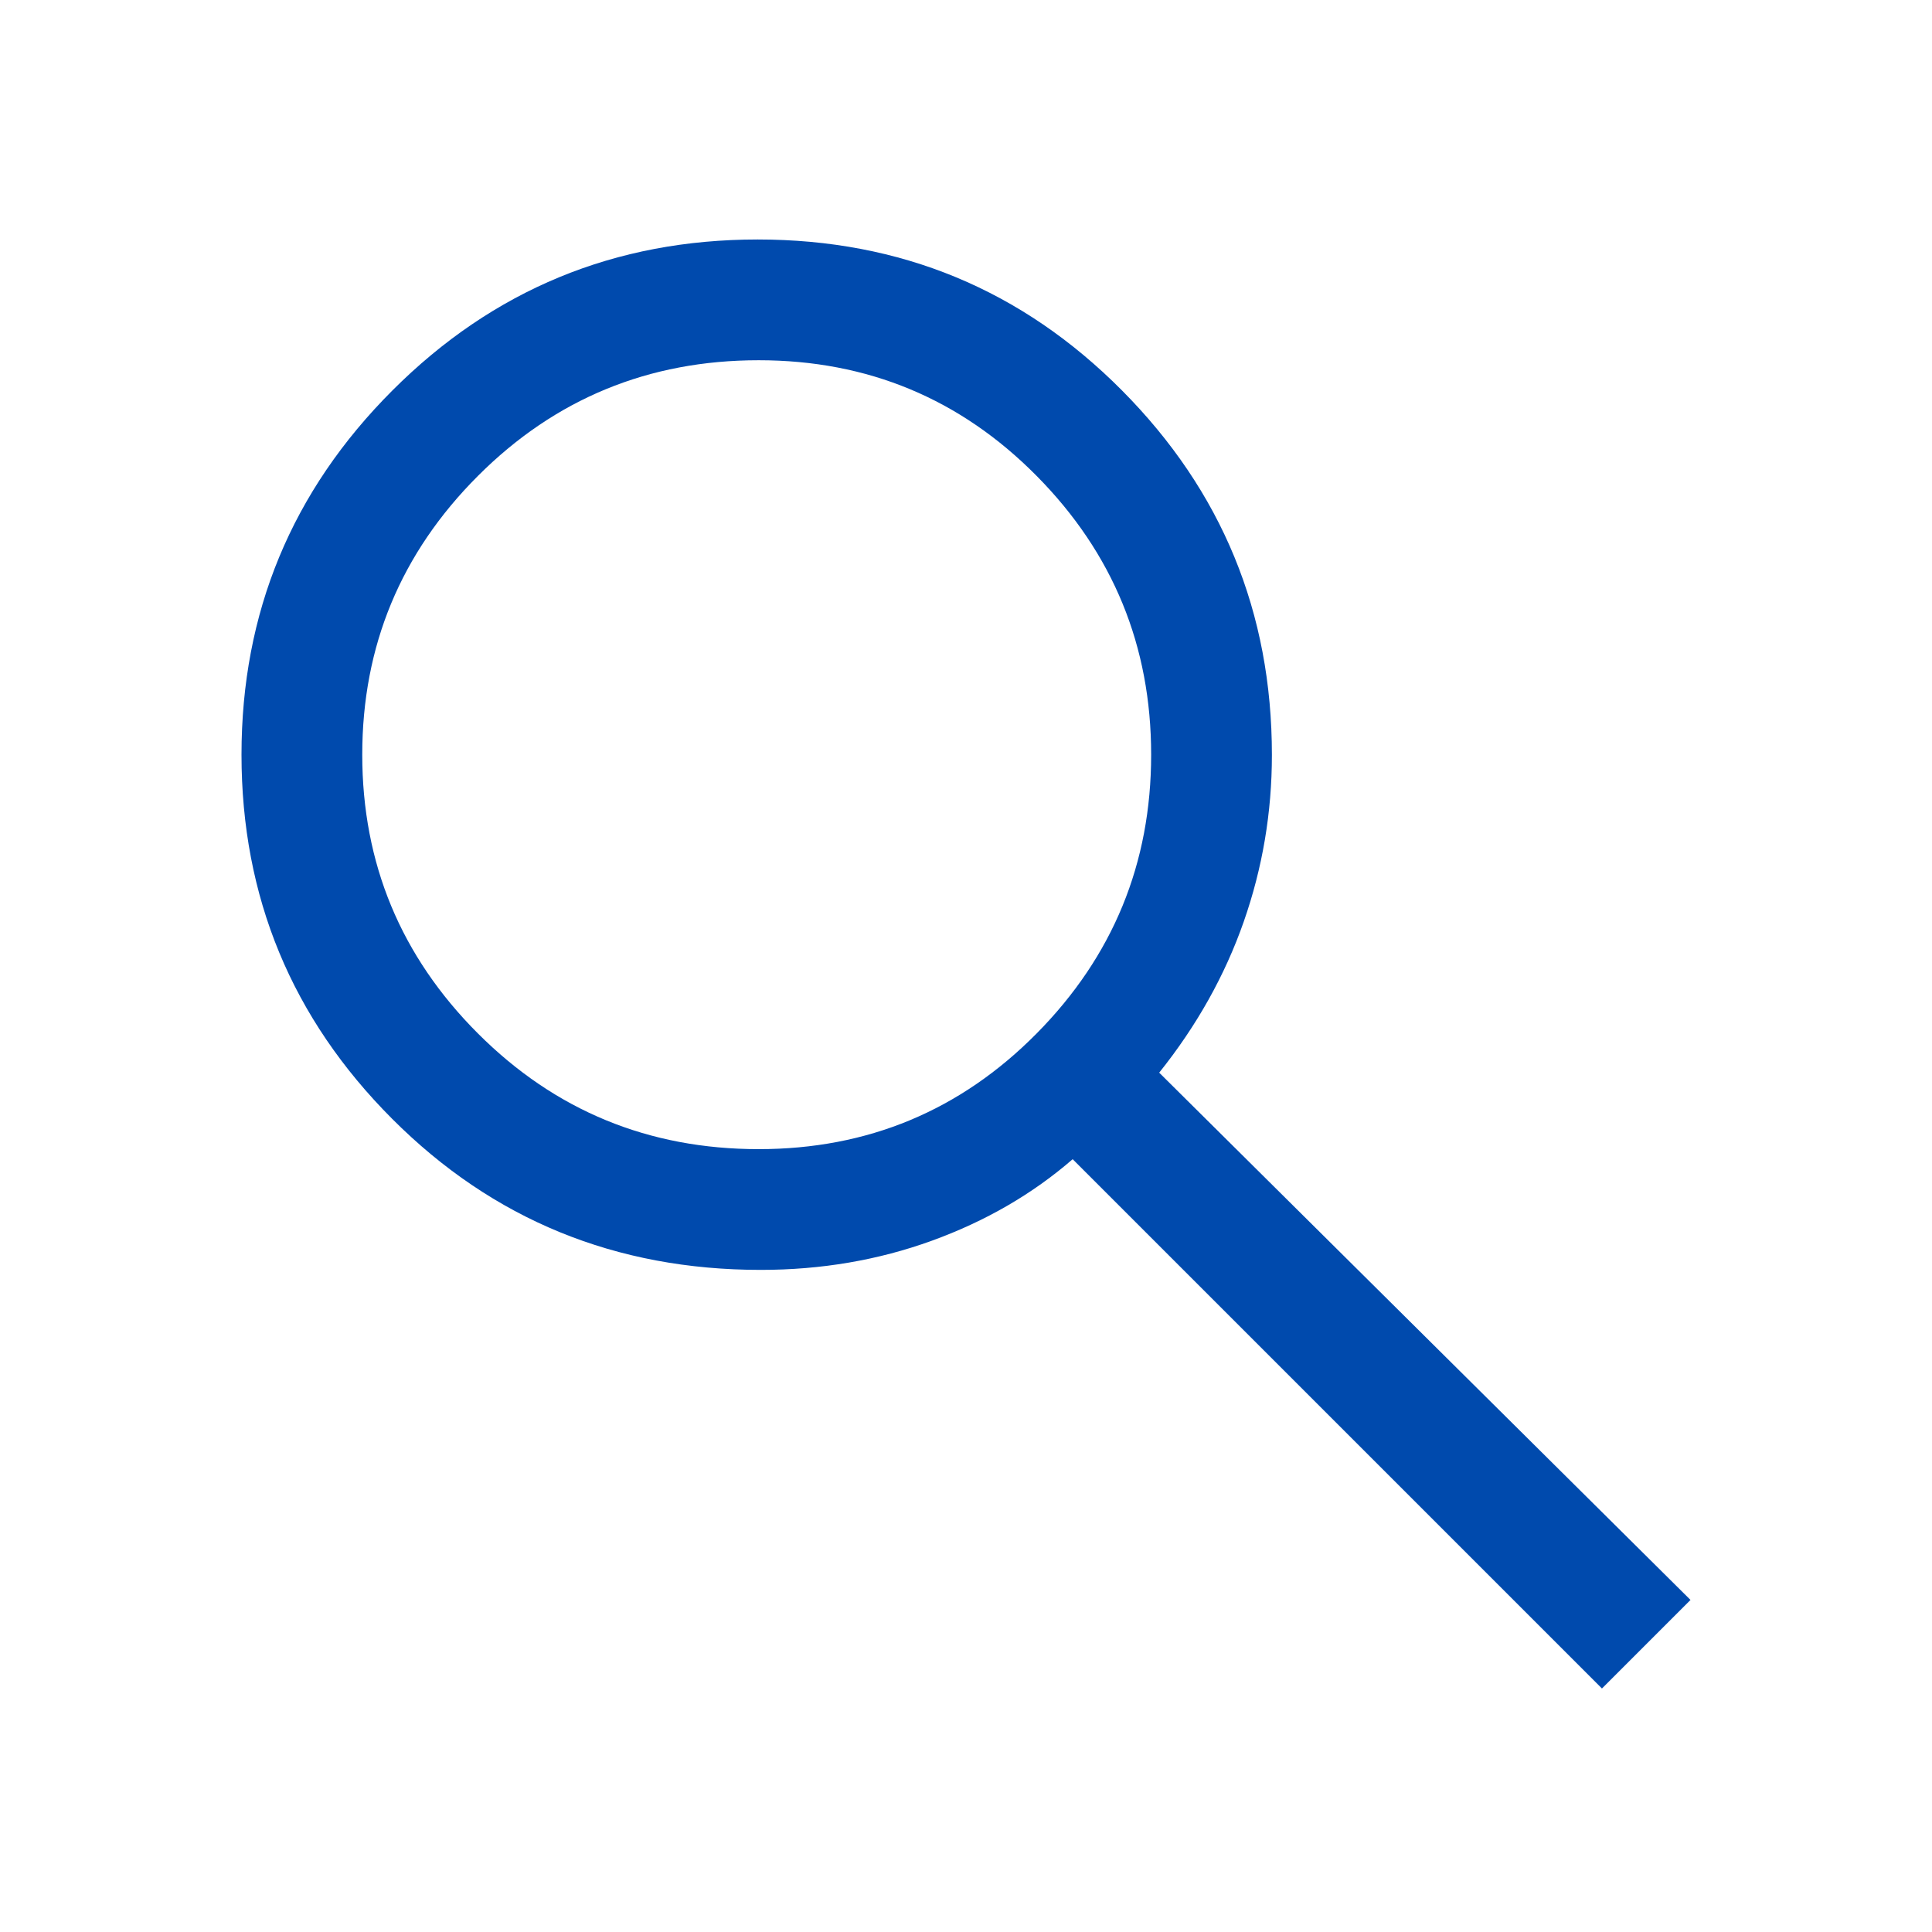
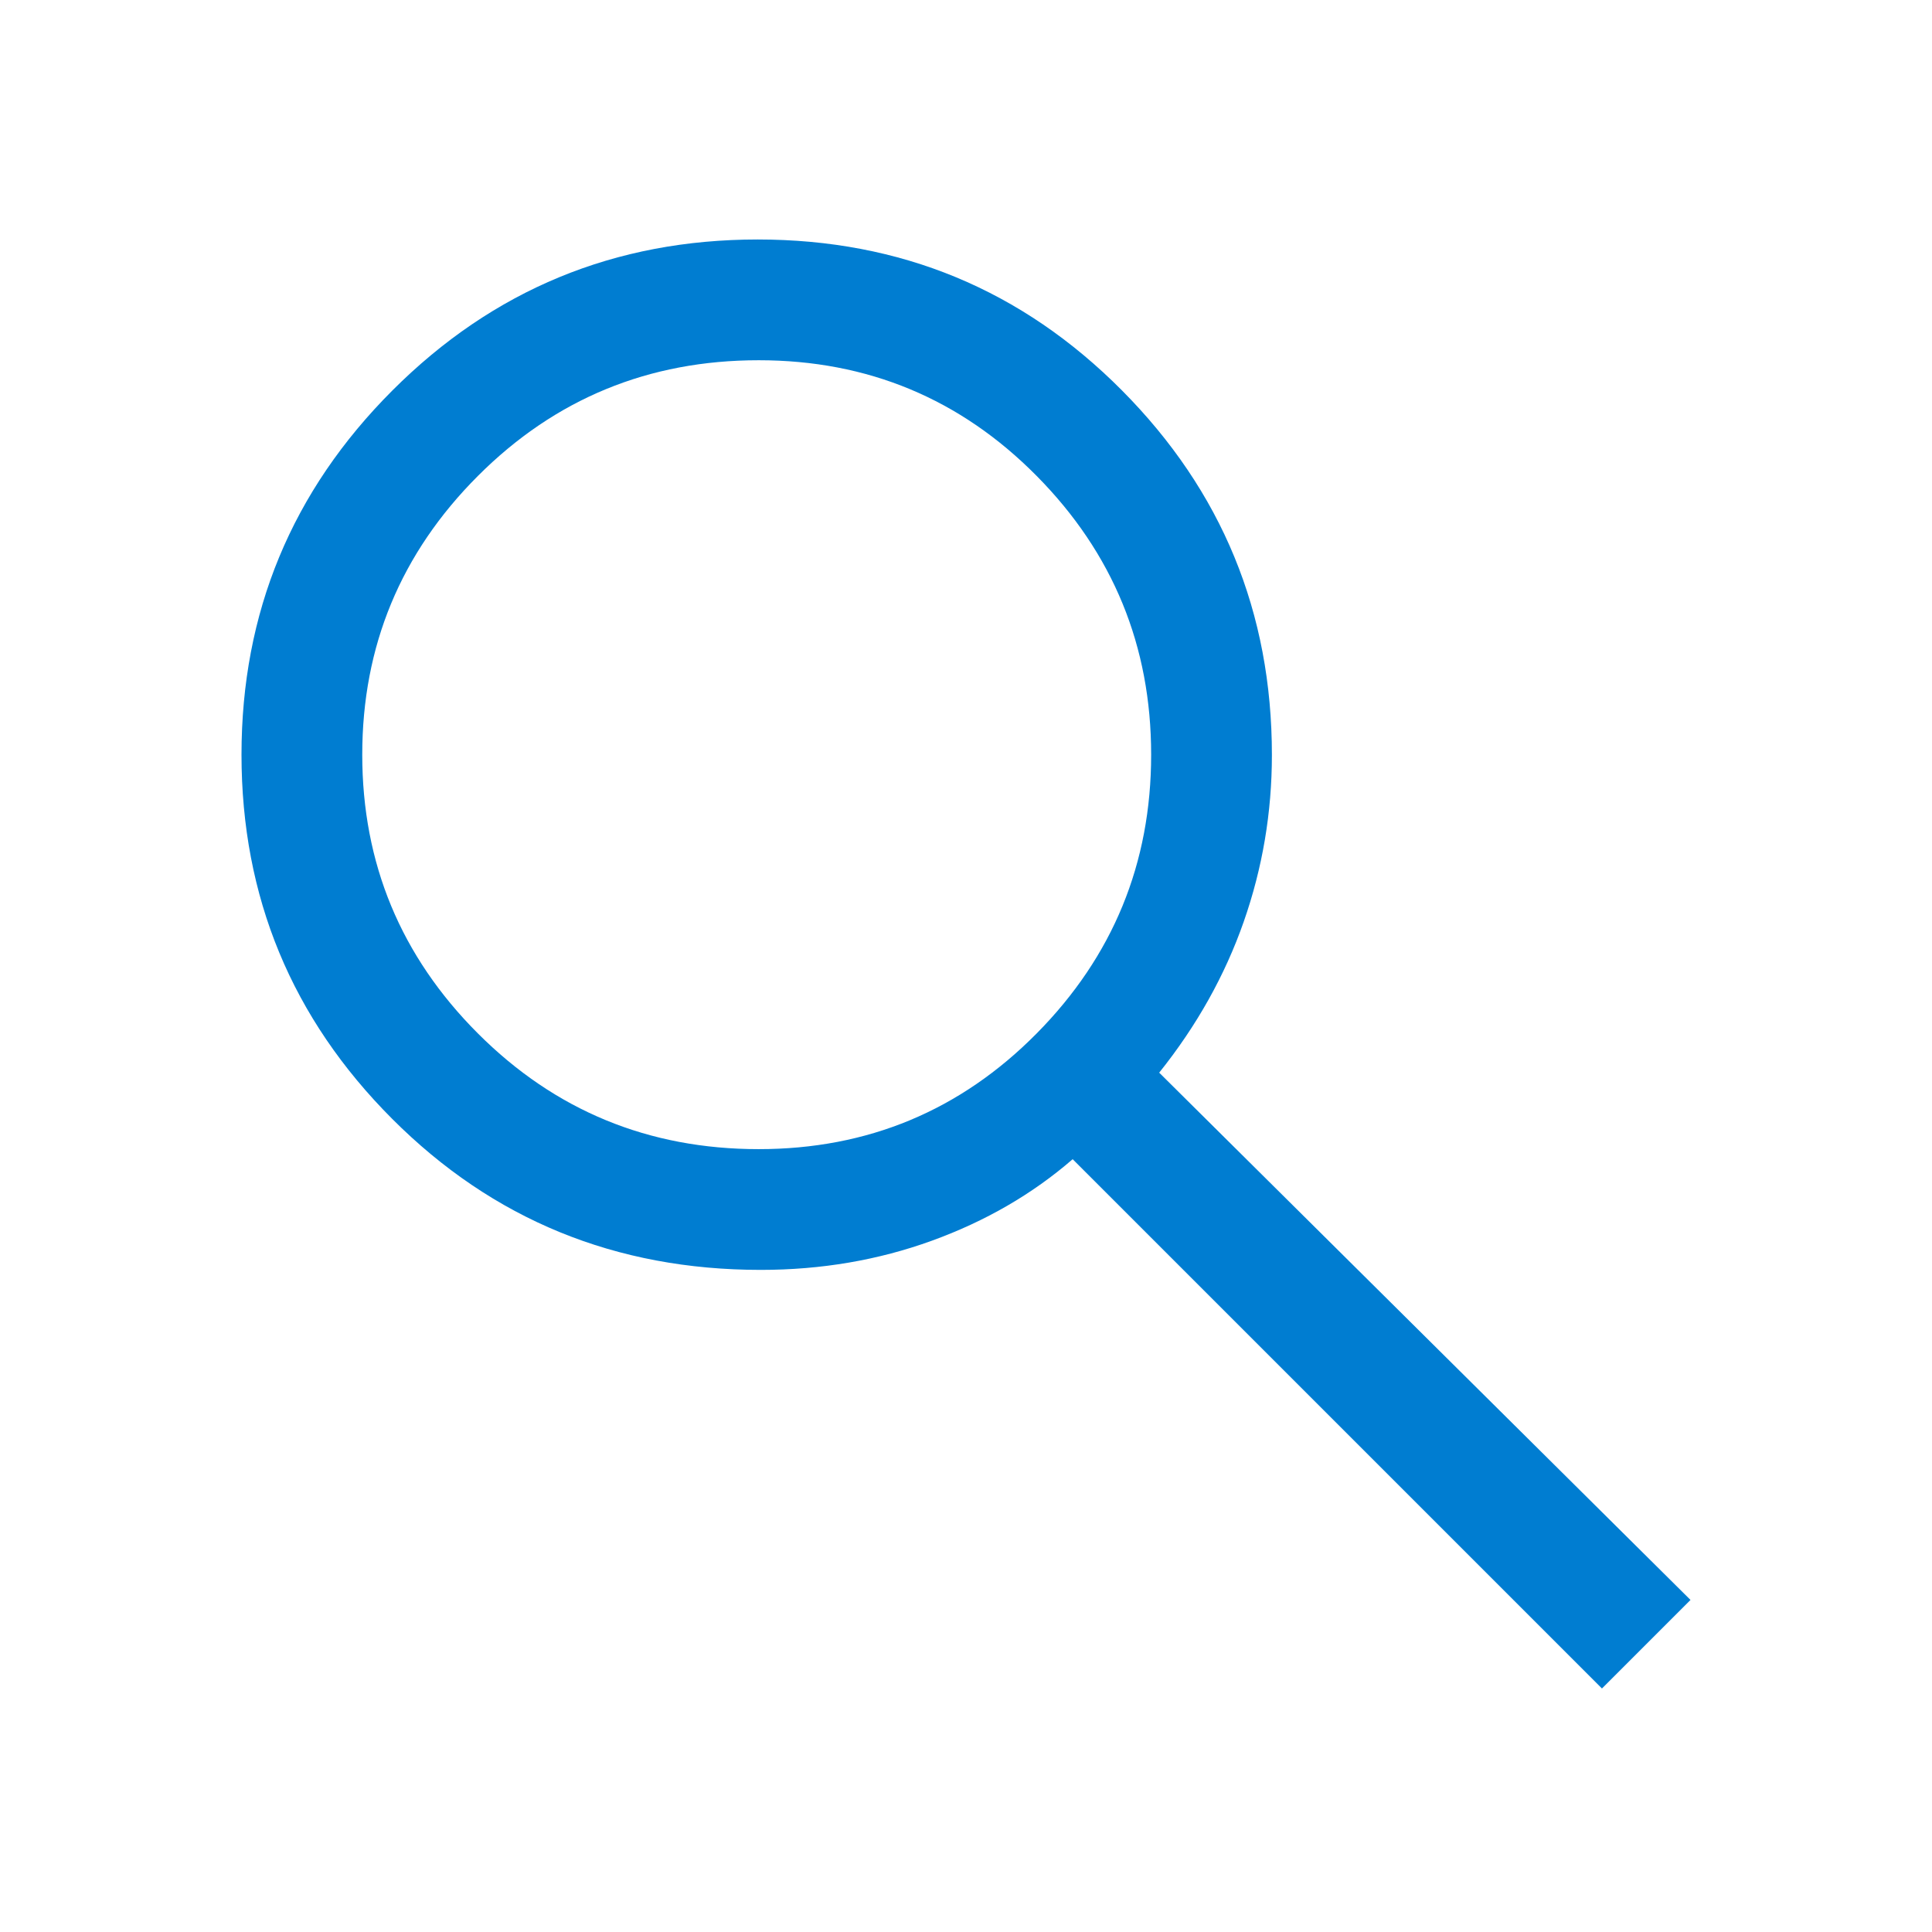
<svg xmlns="http://www.w3.org/2000/svg" height="48" viewBox="0 96 960 960" width="48">
-   <path fill="#004AAD" d="M796 935 533 672q-30 26-69.959 40.5T378 727q-108.162 0-183.081-75Q120 577 120 471t75-181q75-75 181.5-75t181 75Q632 365 632 471.15 632 514 618 554q-14 40-42 75l264 262-44 44ZM377 667q81.25 0 138.125-57.5T572 471q0-81-56.875-138.5T377 275q-82.083 0-139.542 57.5Q180 390 180 471t57.458 138.5Q294.917 667 377 667Z" />
+   <path fill="#007dd1" d="M796 935 533 672q-30 26-69.959 40.5T378 727q-108.162 0-183.081-75Q120 577 120 471t75-181q75-75 181.5-75t181 75Q632 365 632 471.15 632 514 618 554q-14 40-42 75l264 262-44 44ZM377 667q81.25 0 138.125-57.5T572 471q0-81-56.875-138.5T377 275q-82.083 0-139.542 57.5Q180 390 180 471t57.458 138.5Q294.917 667 377 667Z" />
</svg>
